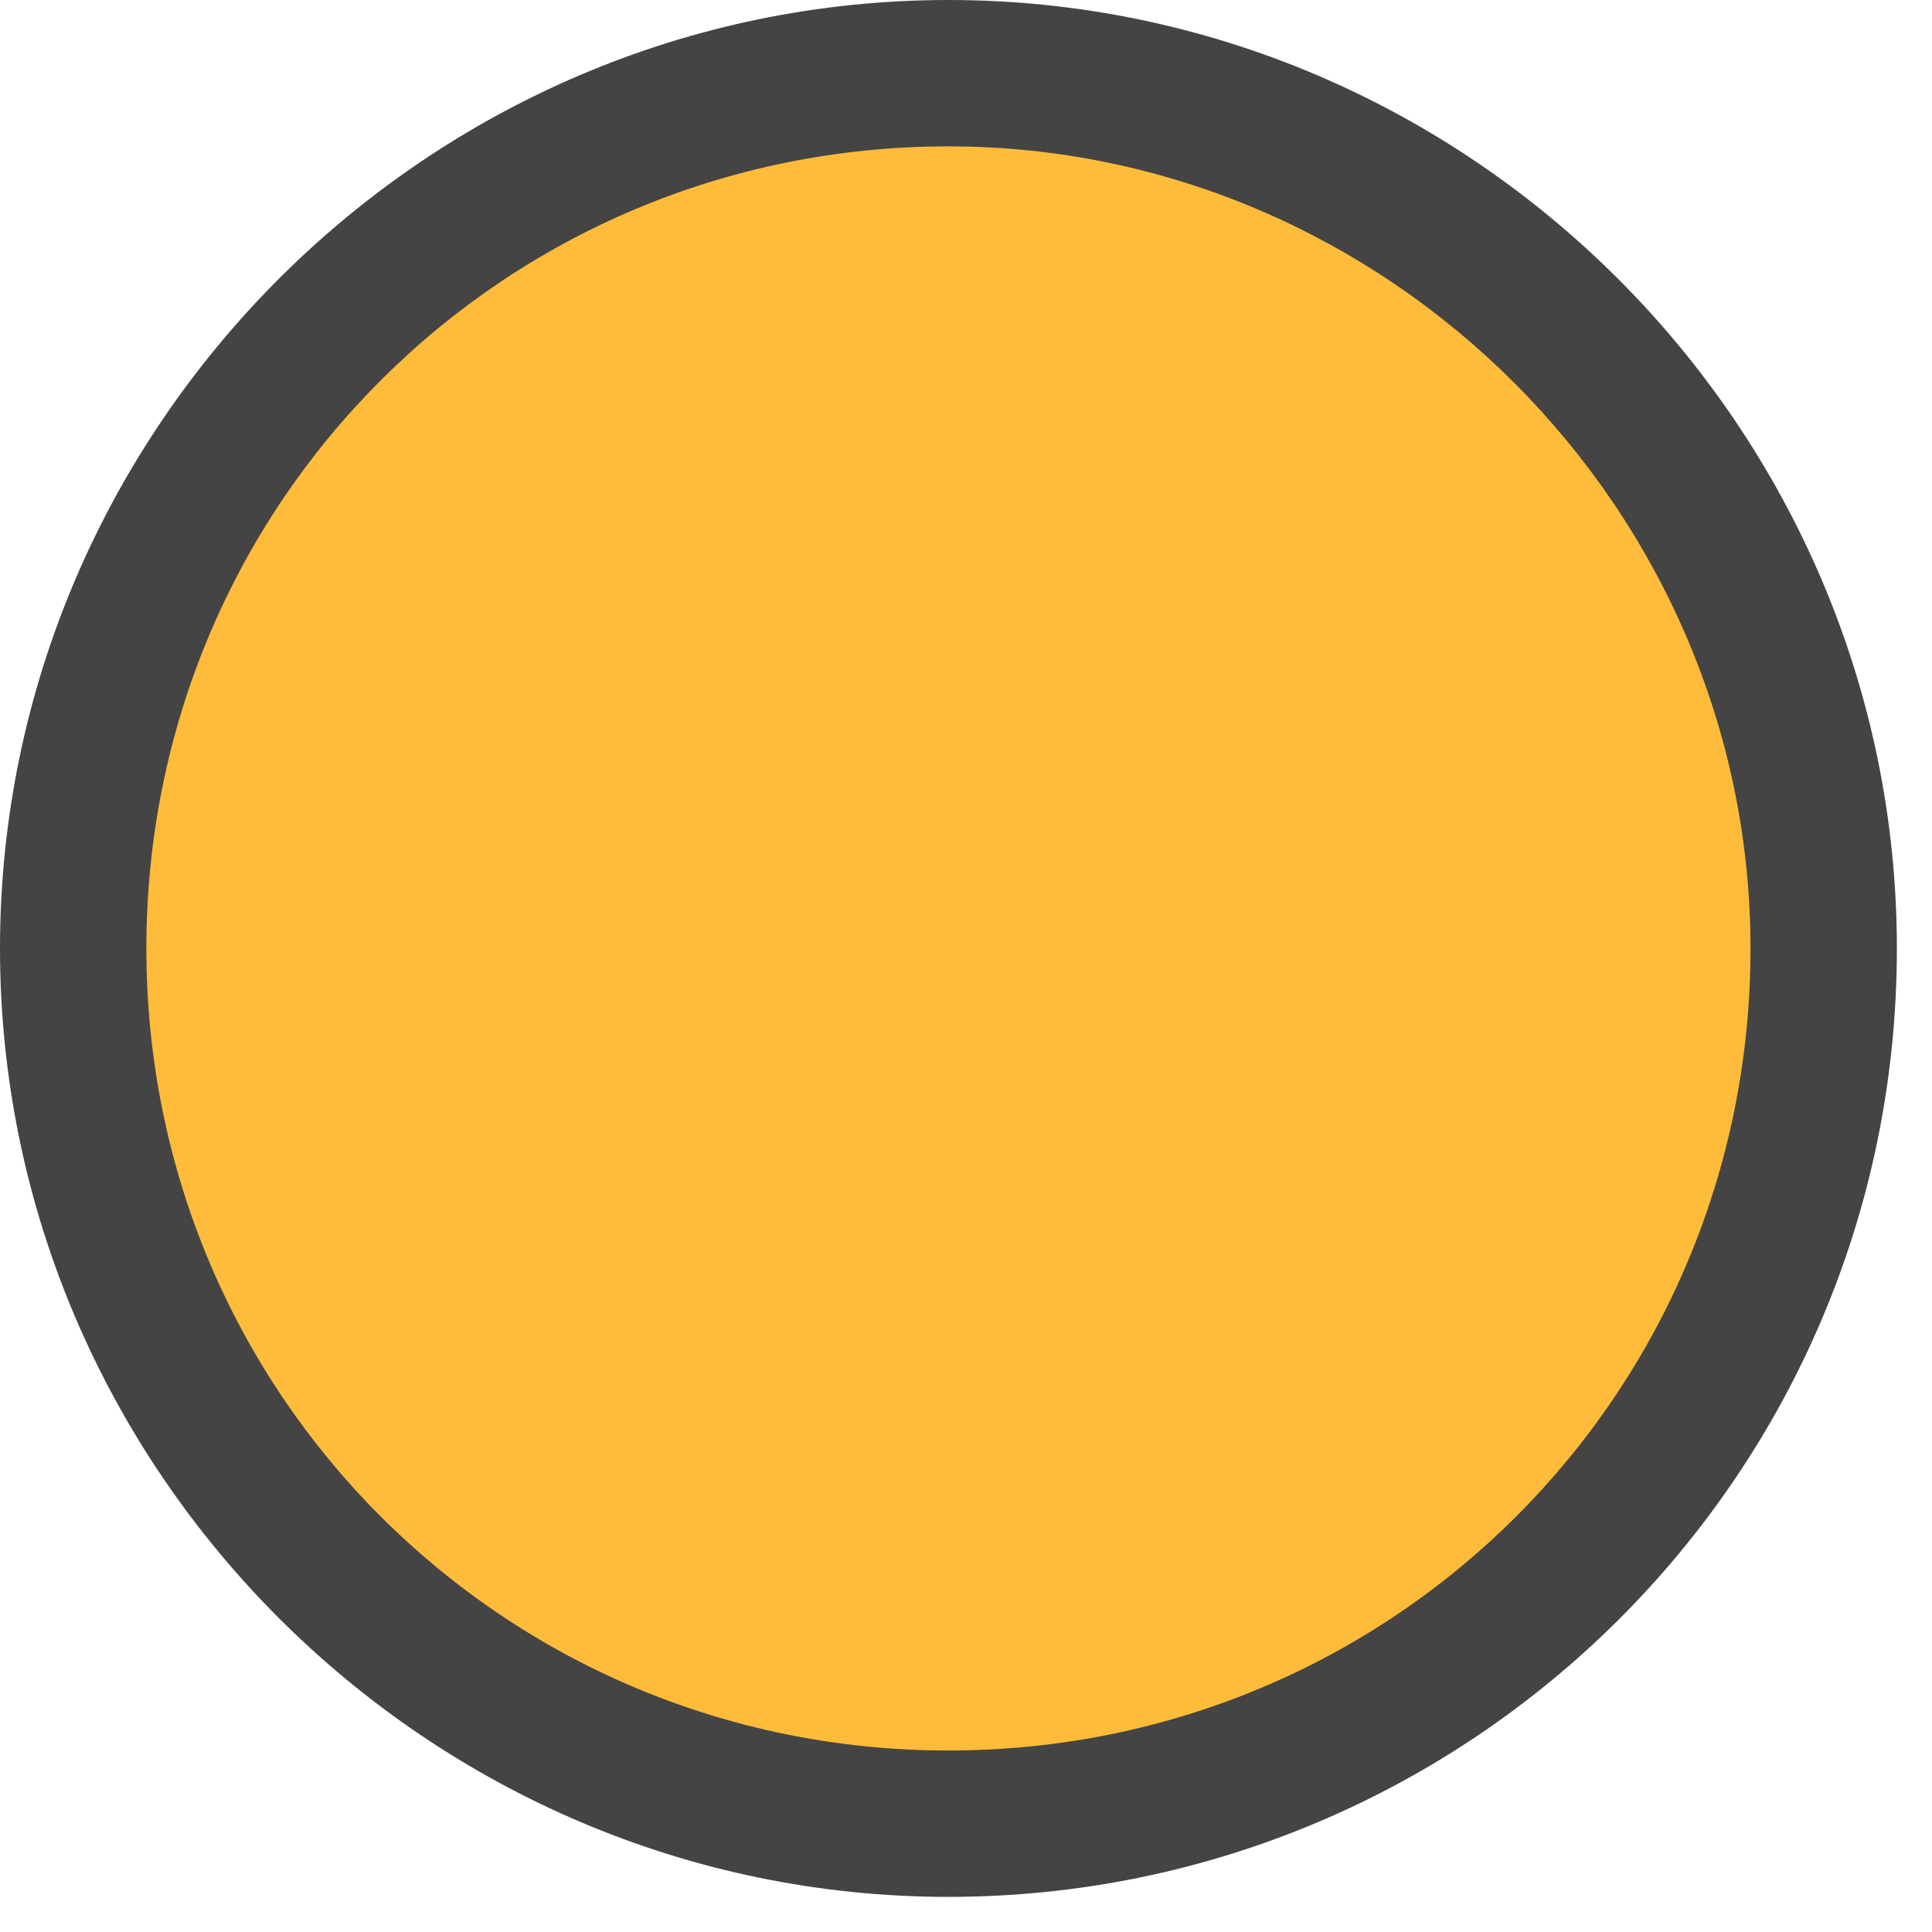
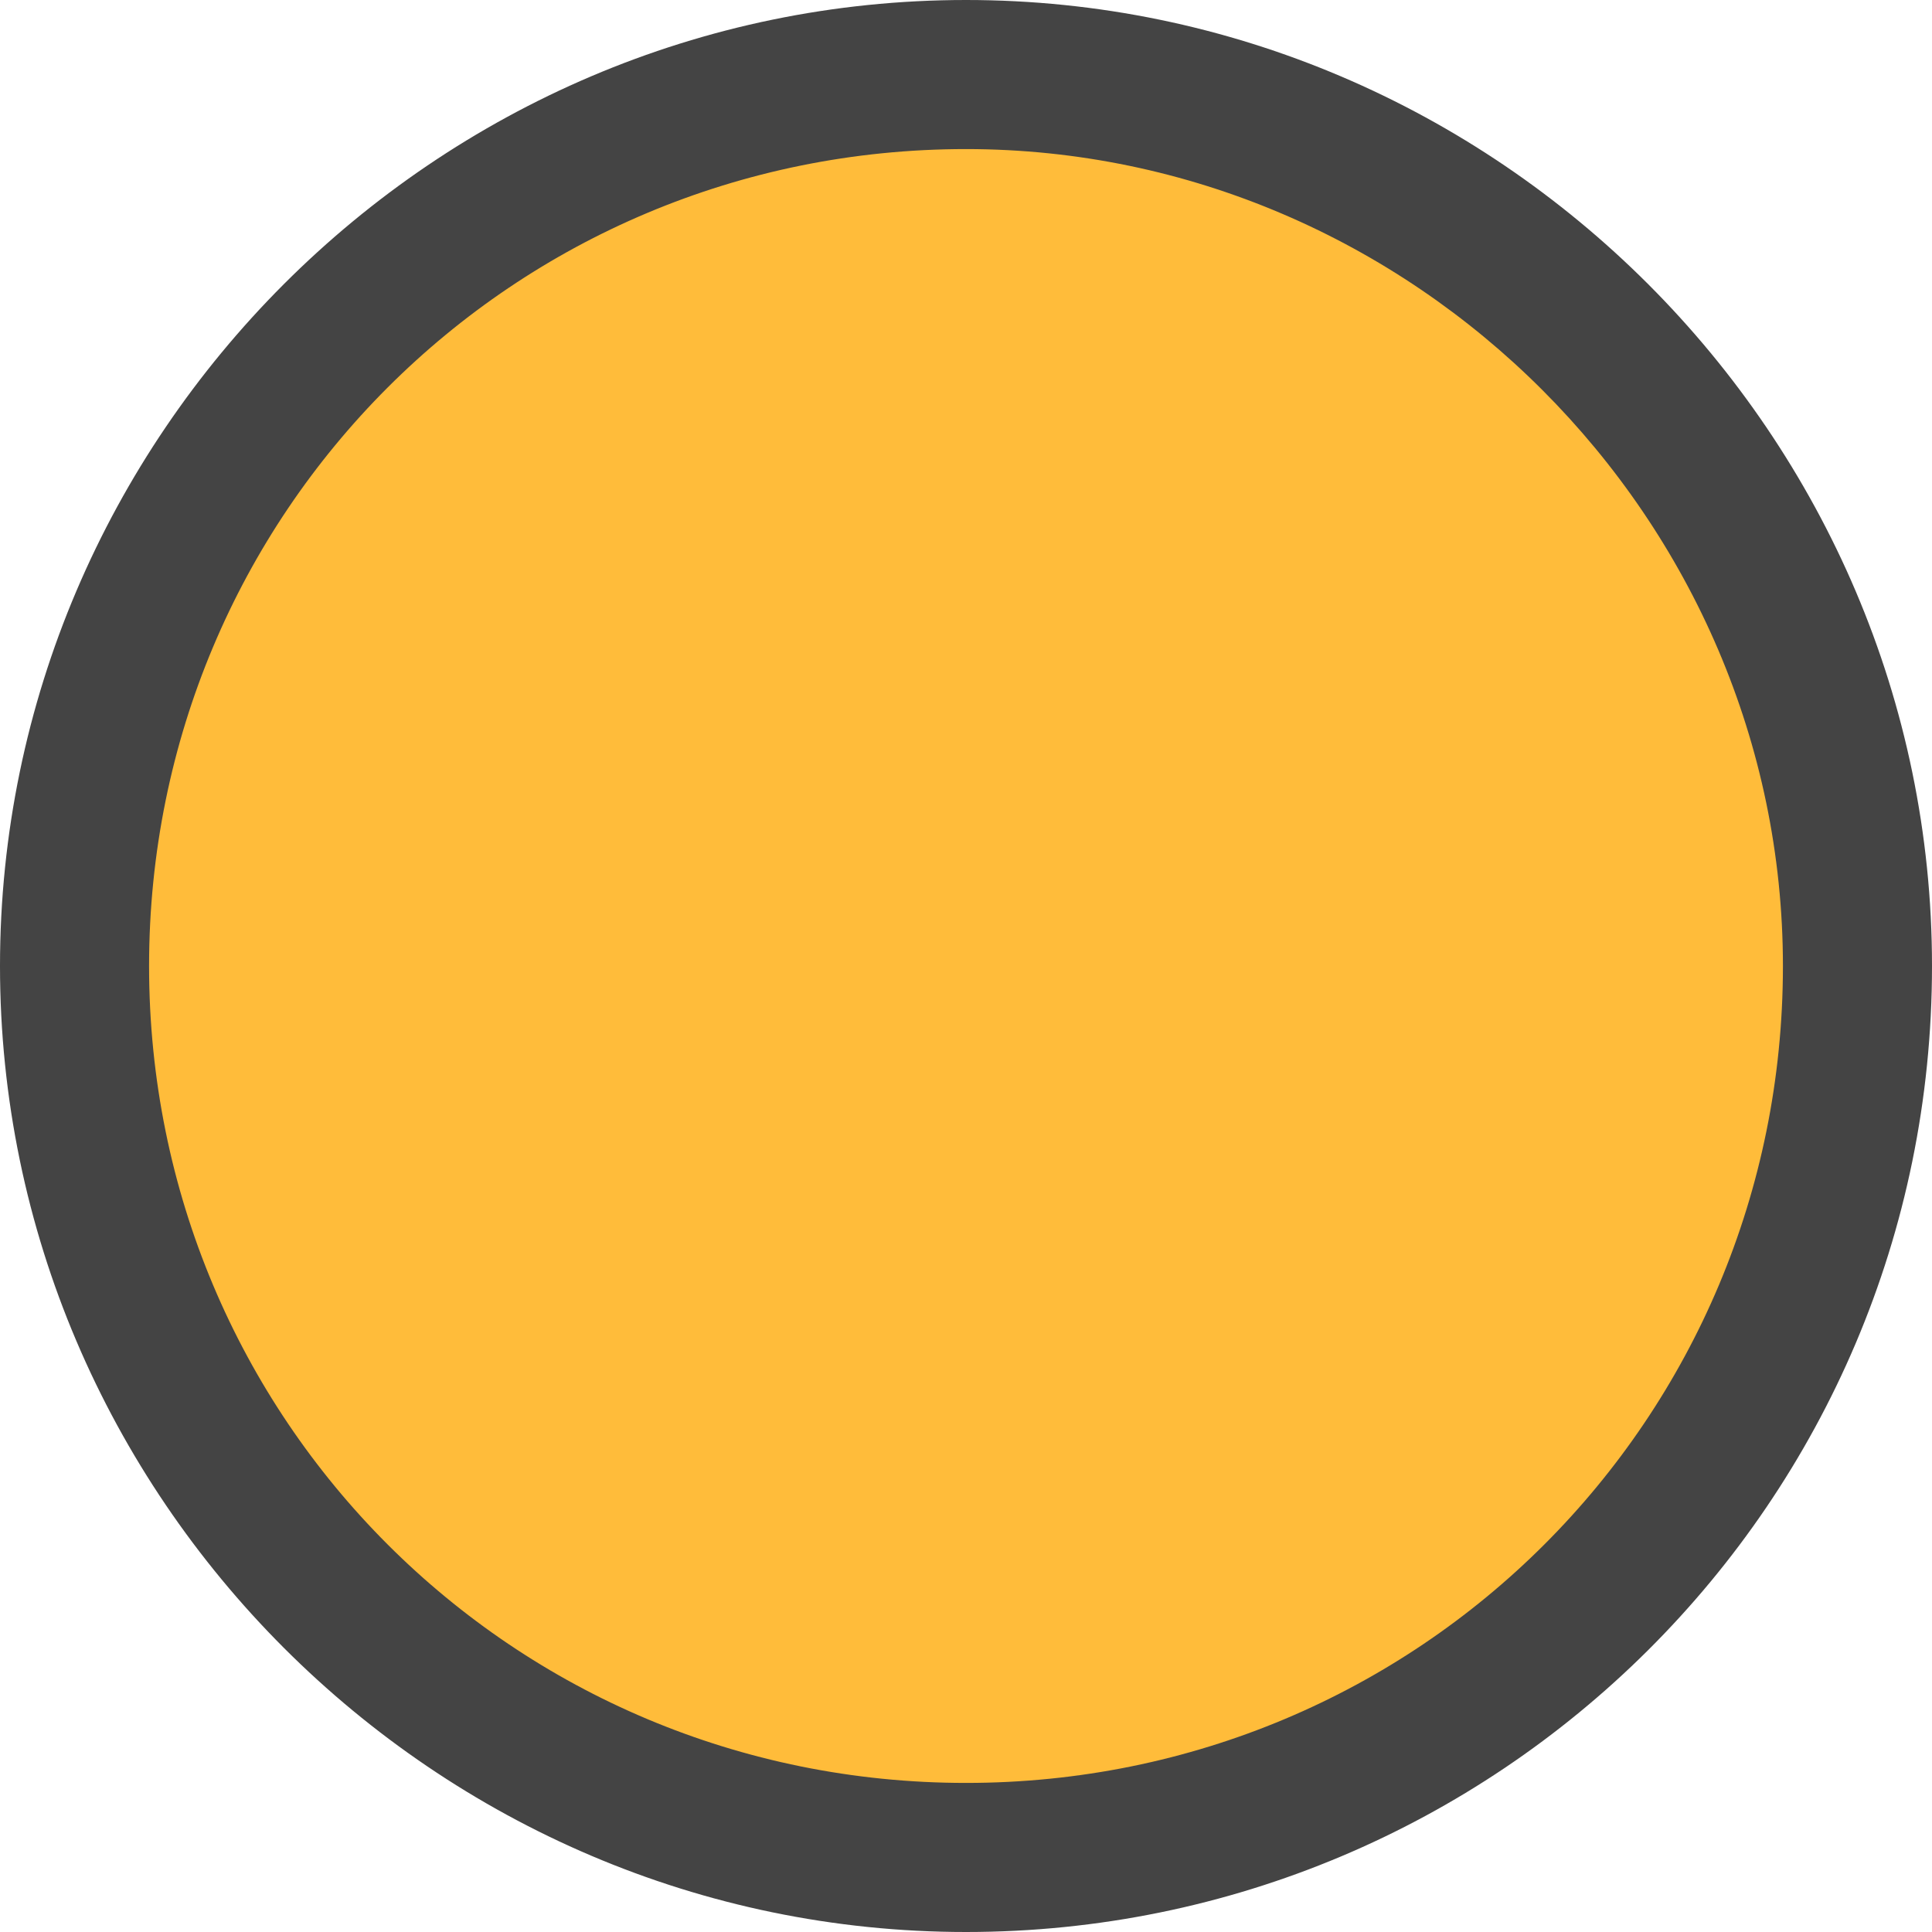
- <svg xmlns="http://www.w3.org/2000/svg" width="33" height="33" viewBox="0 0 33 33" fill="none">
-   <circle cx="16" cy="16" r="15" fill="#FFBC3A" />
-   <path d="M16.2 32.4C7.3 32.4 0 25.1 0 16.2C0 7.3 7.3 0 16.2 0C25.1 0 32.4 7.3 32.4 16.2C32.4 25.2 25.1 32.4 16.2 32.4ZM16.2 2.5C8.6 2.5 2.5 8.6 2.5 16.2C2.5 23.8 8.6 29.9 16.2 29.9C23.8 29.9 29.9 23.8 29.9 16.2C29.9 8.7 23.7 2.5 16.2 2.5Z" fill="#444444" />
+ <svg xmlns="http://www.w3.org/2000/svg" width="31" height="31" viewBox="0 0 31 31" fill="none">
+   <ellipse cx="15.309" cy="15.309" rx="14.352" ry="14.352" fill="#FFBC3A" />
+   <path d="M15.5 31C6.985 31 0 24.015 0 15.5C0 6.985 6.985 0 15.5 0C24.015 0 31 6.985 31 15.5C31 24.111 24.015 31 15.5 31ZM15.5 2.392C8.228 2.392 2.392 8.228 2.392 15.5C2.392 22.772 8.228 28.608 15.5 28.608C22.772 28.608 28.608 22.772 28.608 15.5C28.608 8.324 22.676 2.392 15.5 2.392Z" fill="#444444" />
</svg>
